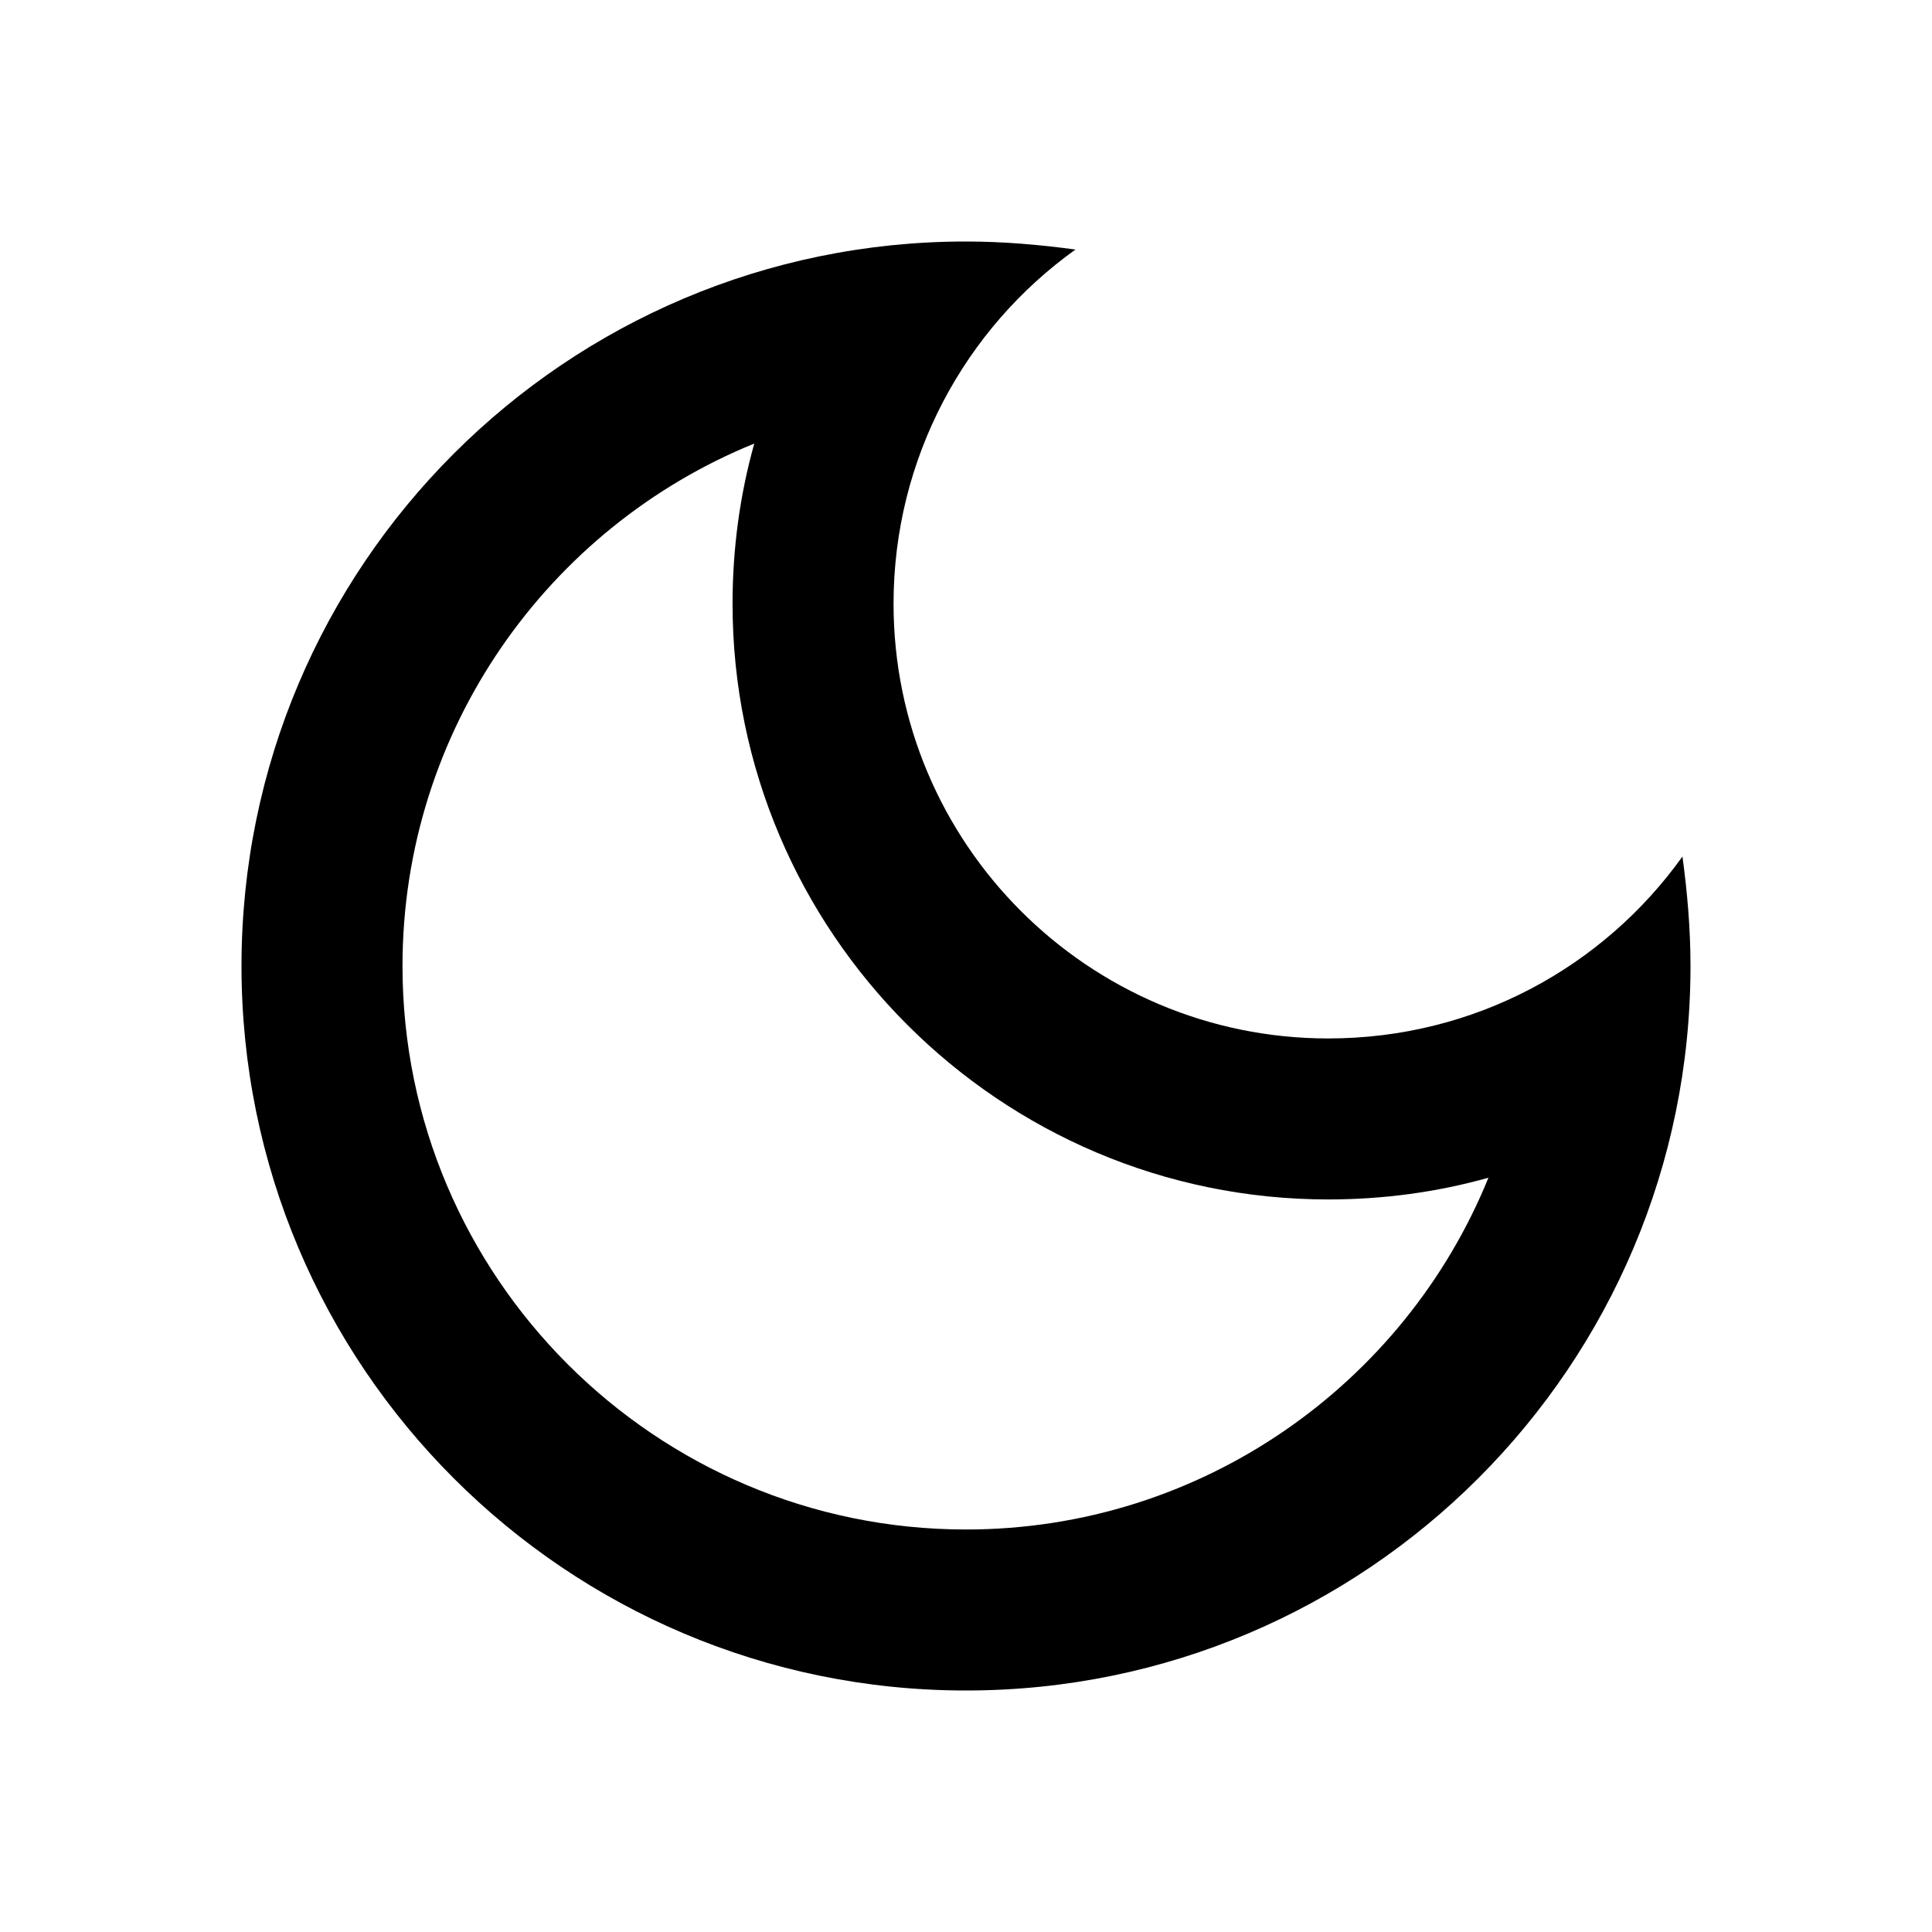
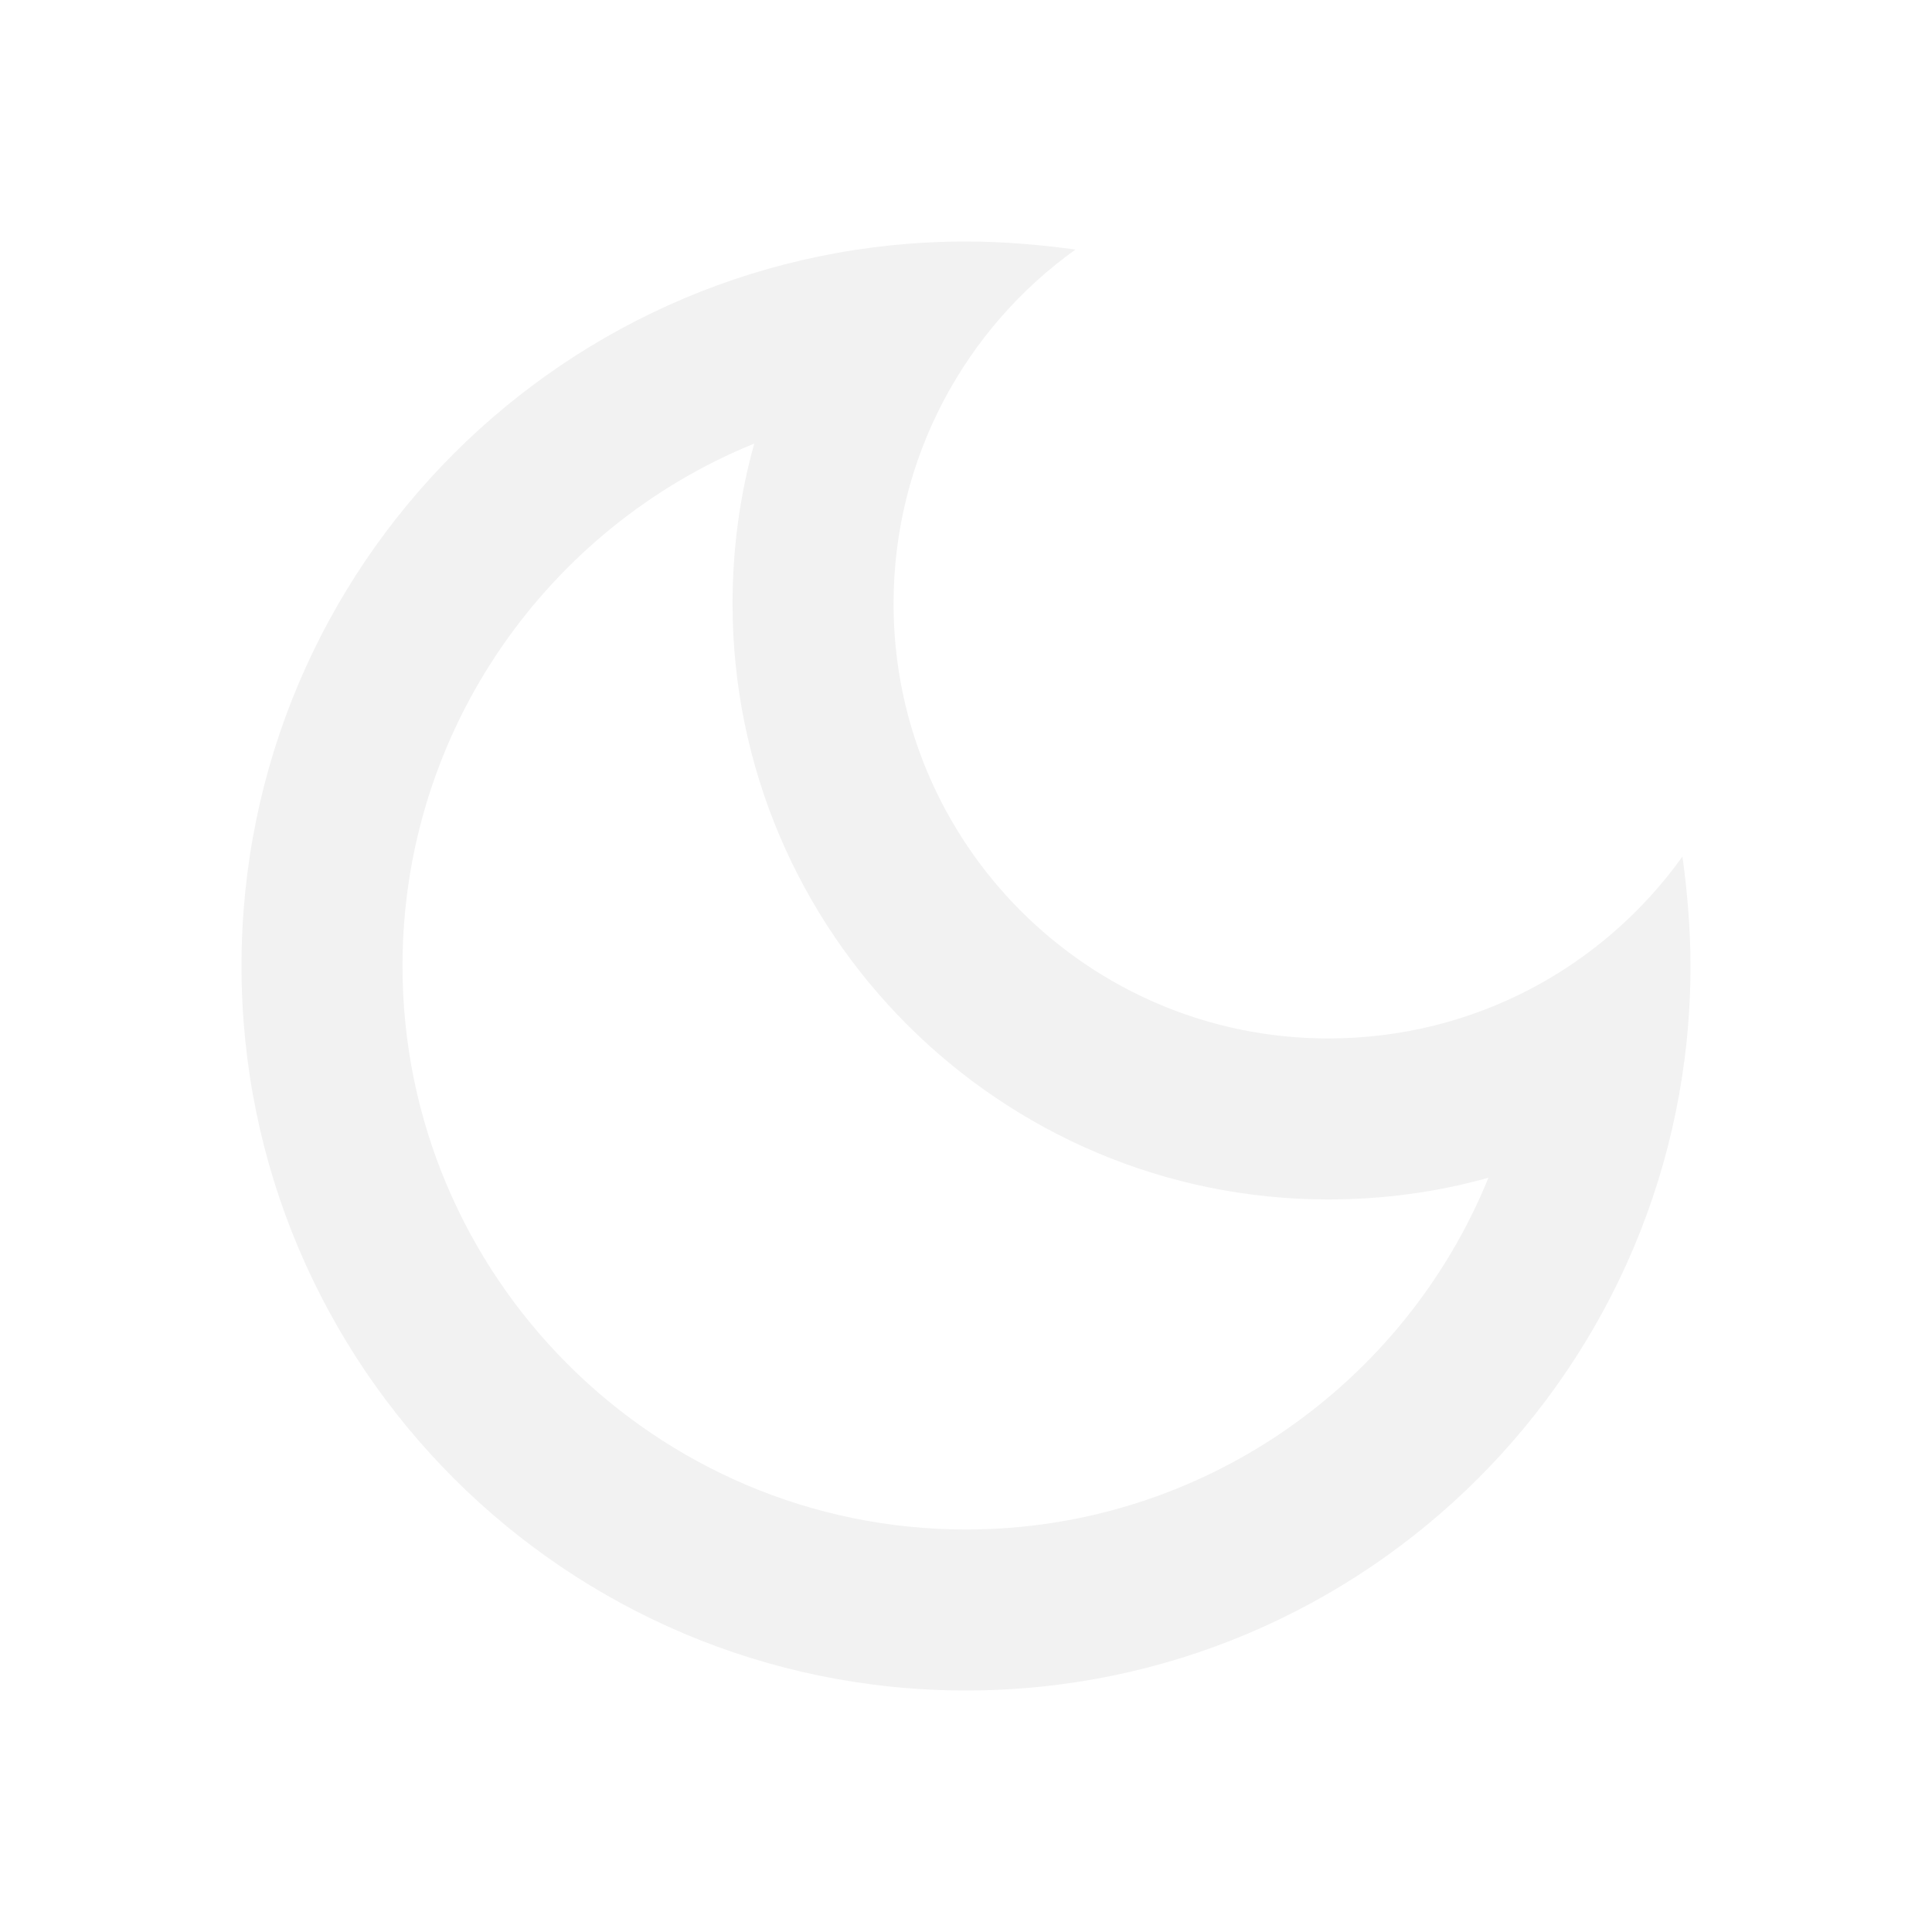
- <svg xmlns="http://www.w3.org/2000/svg" enable-background="new 0 0 24 24" height="24px" viewBox="0 0 24 24" width="24px" fill="#000000">
+ <svg xmlns="http://www.w3.org/2000/svg" enable-background="new 0 0 24 24" height="24px" viewBox="0 0 24 24" width="24px" fill="#f2f2f2">
  <rect fill="none" height="24" width="24" />
  <path d="M9.37,5.51C9.19,6.15,9.1,6.82,9.1,7.5c0,4.08,3.32,7.4,7.4,7.4c0.68,0,1.35-0.09,1.99-0.27C17.45,17.19,14.93,19,12,19 c-3.86,0-7-3.14-7-7C5,9.07,6.81,6.55,9.37,5.51z M12,3c-4.97,0-9,4.03-9,9s4.03,9,9,9s9-4.03,9-9c0-0.46-0.04-0.92-0.1-1.36 c-0.98,1.37-2.58,2.26-4.4,2.26c-2.98,0-5.4-2.42-5.4-5.4c0-1.81,0.89-3.42,2.26-4.4C12.92,3.04,12.46,3,12,3L12,3z" />
</svg>
